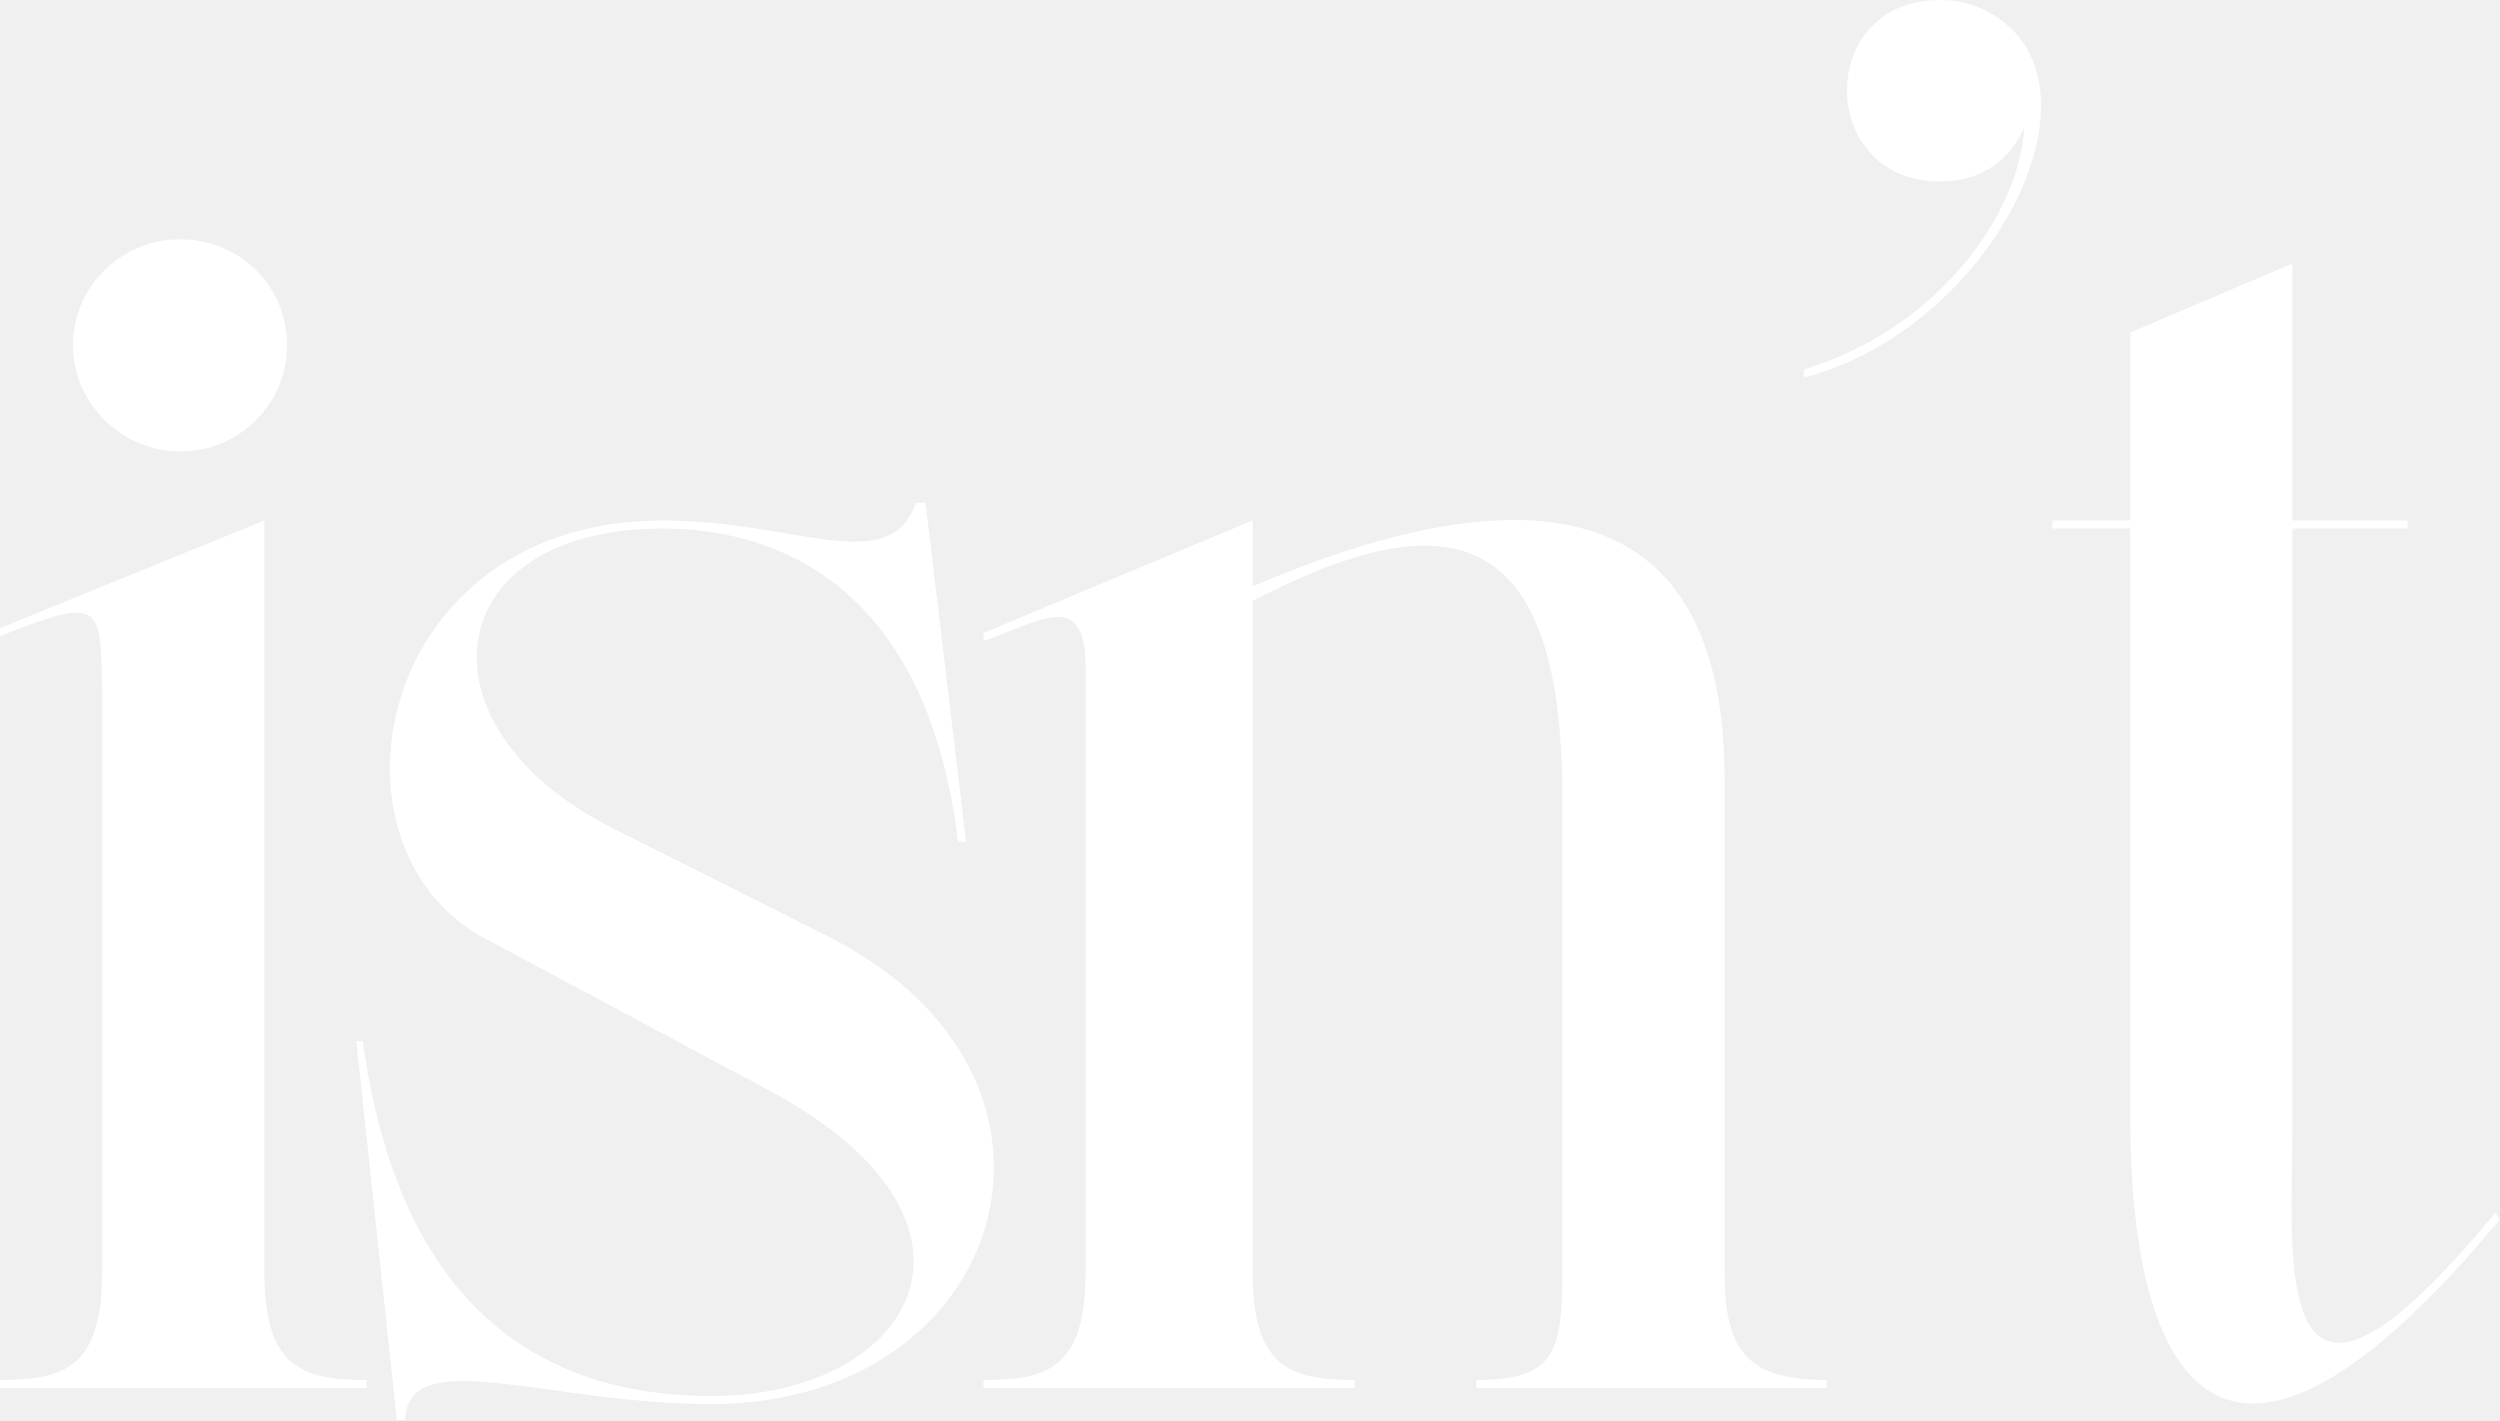
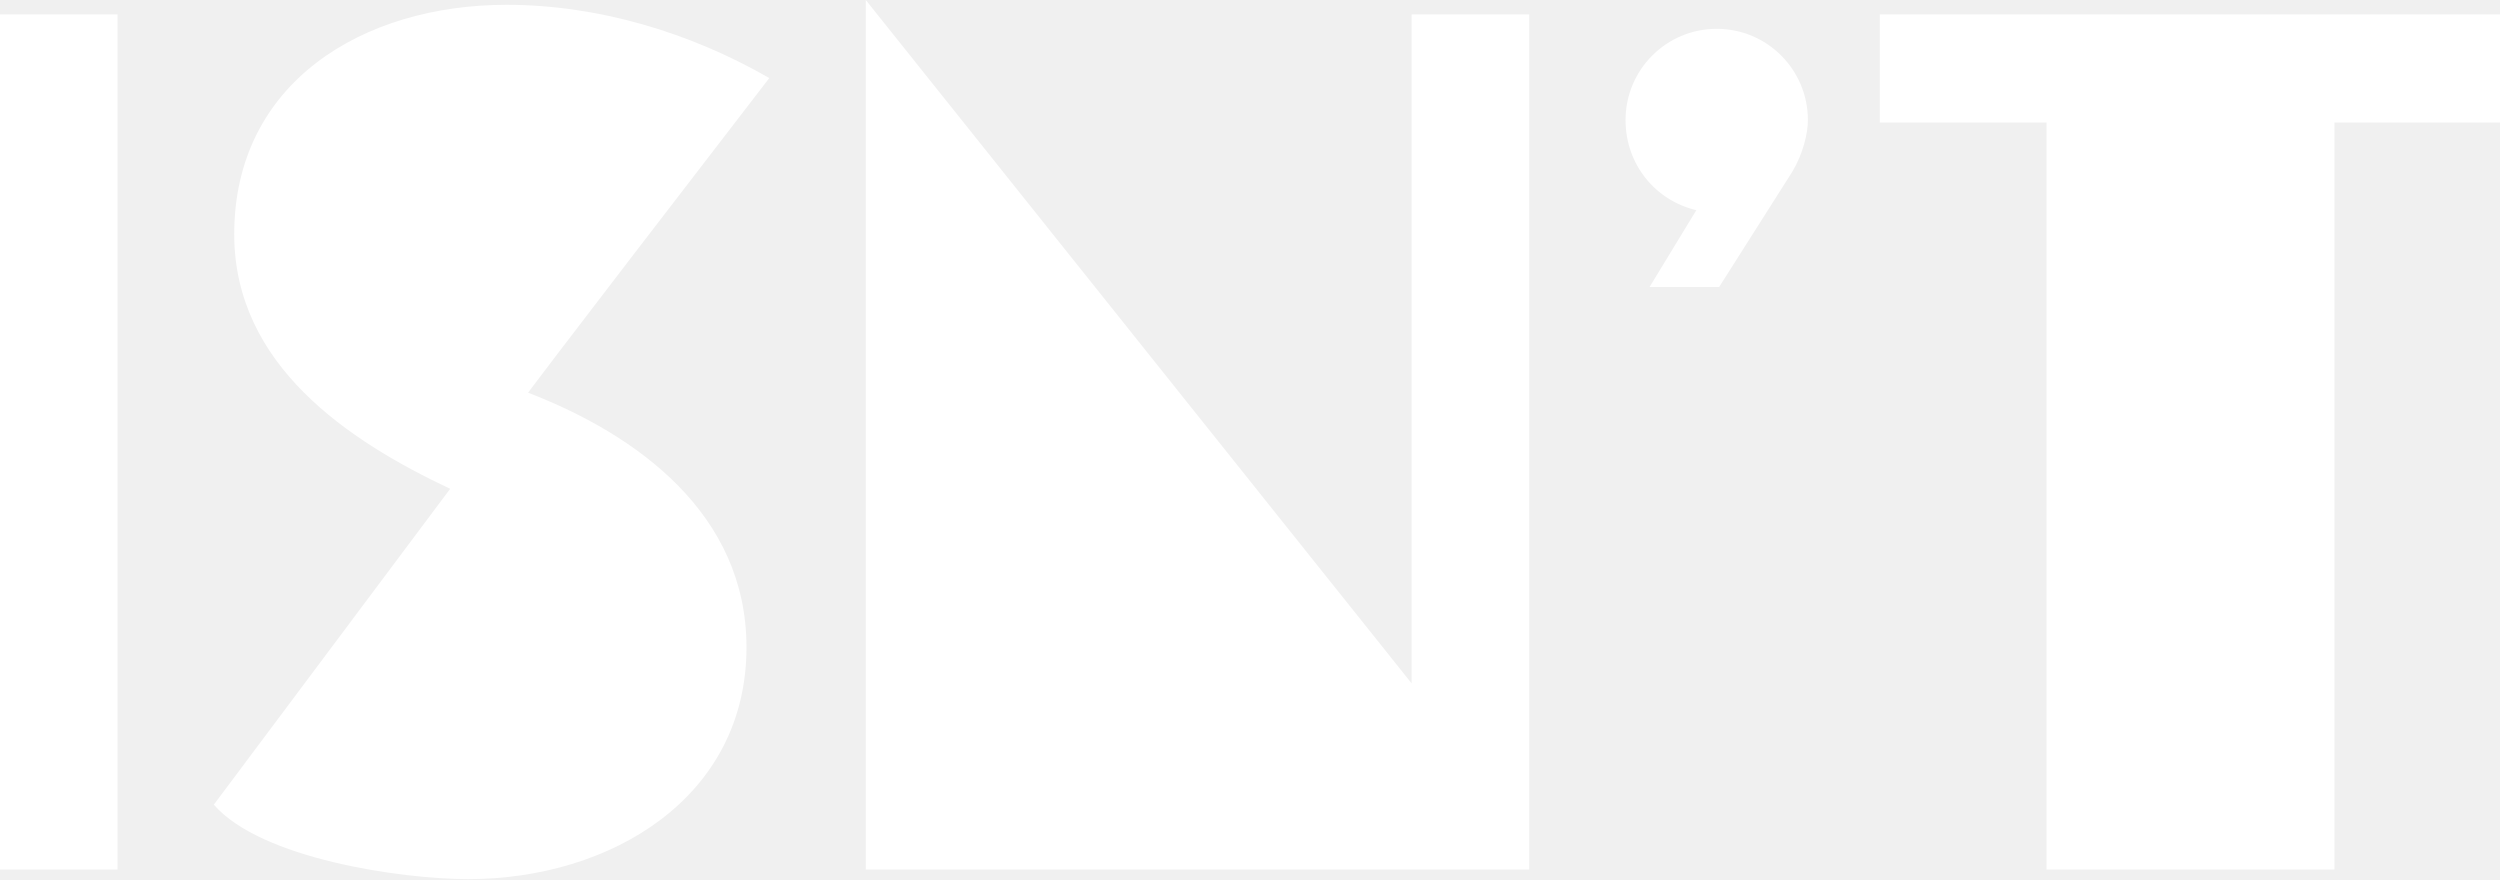
- <svg xmlns="http://www.w3.org/2000/svg" width="169" height="96" viewBox="0 0 169 96" fill="none">
-   <path d="M12.168 30.516C8.222 30.516 4.933 27.258 4.933 23.348C4.933 19.33 8.222 16.181 12.168 16.181C16.224 16.181 19.404 19.33 19.404 23.348C19.404 27.258 16.224 30.516 12.168 30.516ZM0 93.828V93.285C4.385 93.285 6.906 92.416 6.906 86.009V46.371C6.797 40.833 6.797 40.29 0 43.005V42.462L17.869 35.185V86.009C17.869 92.416 20.39 93.285 24.775 93.285V93.828H0Z" fill="white" />
-   <path d="M27.376 96H26.828L24.087 70.371H24.526C27.267 90.462 38.777 94.371 48.095 94.371C61.798 94.371 68.595 82.642 52.042 73.738L32.748 63.421C21.237 57.231 25.293 35.185 44.806 35.185C53.796 35.185 60.154 39.095 61.908 33.991H62.566L65.306 56.905H64.758C62.785 40.398 53.357 35.728 44.806 35.728C29.569 35.728 27.815 49.195 41.518 56.036L55.988 63.312C74.953 72.869 68.156 94.914 48.095 94.914C37.023 94.914 27.595 90.787 27.376 96Z" fill="white" />
-   <path d="M116.58 52.67V86.009C116.58 91.439 118.224 93.285 123.486 93.285V93.828H99.807V93.285C105.069 93.285 105.617 91.439 105.617 86.009V53.864C105.617 34.534 97.067 34.208 84.679 40.615V86.009C84.679 92.416 87.2 93.285 91.585 93.285V93.828H66.481V93.285C70.647 93.285 73.388 92.633 73.388 86.009V45.068C73.388 43.873 73.278 41.701 71.524 41.701C70.209 41.701 67.906 42.896 66.481 43.33V42.787L84.679 35.185V39.638C101.671 32.362 116.58 32.145 116.58 52.67Z" fill="white" />
-   <path d="M121.936 25.52V24.977C130.925 22.262 136.516 14.552 136.845 8.579C135.968 10.643 134.104 12.271 131.144 12.271C122.813 12.271 122.703 0 131.144 0C132.57 0 133.666 0.326 134.872 1.086C142.765 6.081 134.543 22.262 121.936 25.52Z" fill="white" />
-   <path d="M168.671 81.991L169 82.425C150.035 105.231 144.006 92.959 144.006 75.584V35.728H138.744V35.185H144.006V22.48L154.968 17.81V35.185H162.751V35.728H154.968V76.127C154.968 84.923 153.214 100.778 168.671 81.991Z" fill="white" />
+ <svg xmlns="http://www.w3.org/2000/svg" width="273" height="96" viewBox="0 0 273 96" fill="none">
+   <path d="M12.838 1.574V94.951H0V1.574H12.838Z" fill="white" />
+   <path d="M57.673 42.885C69.595 47.475 81.516 56.131 81.516 70.689C81.516 87.082 66.713 96 51.123 96C43.787 96 28.459 93.77 23.35 87.869L49.158 53.377C38.023 48.131 25.577 39.869 25.577 25.574C25.577 9.049 39.595 0.525 55.315 0.525C65.272 0.525 75.359 3.541 84.005 8.525C57.542 42.885 57.673 42.885 57.673 42.885Z" fill="white" />
+   <path d="M154.149 1.574H166.987V94.951H94.543V0L154.149 74.623V1.574Z" fill="white" />
+   <path d="M187.466 3.148C192.968 3.148 197.422 7.607 197.422 13.115C197.422 14.557 196.898 16.787 195.719 18.754L187.728 31.344H180.13L185.239 22.951C180.785 21.902 177.51 17.967 177.51 13.115C177.51 7.607 181.964 3.148 187.466 3.148Z" fill="white" />
+   <path d="M205.271 1.574H273V13.377H254.922V94.951H223.481V13.377H205.271V1.574Z" fill="white" />
</svg>
